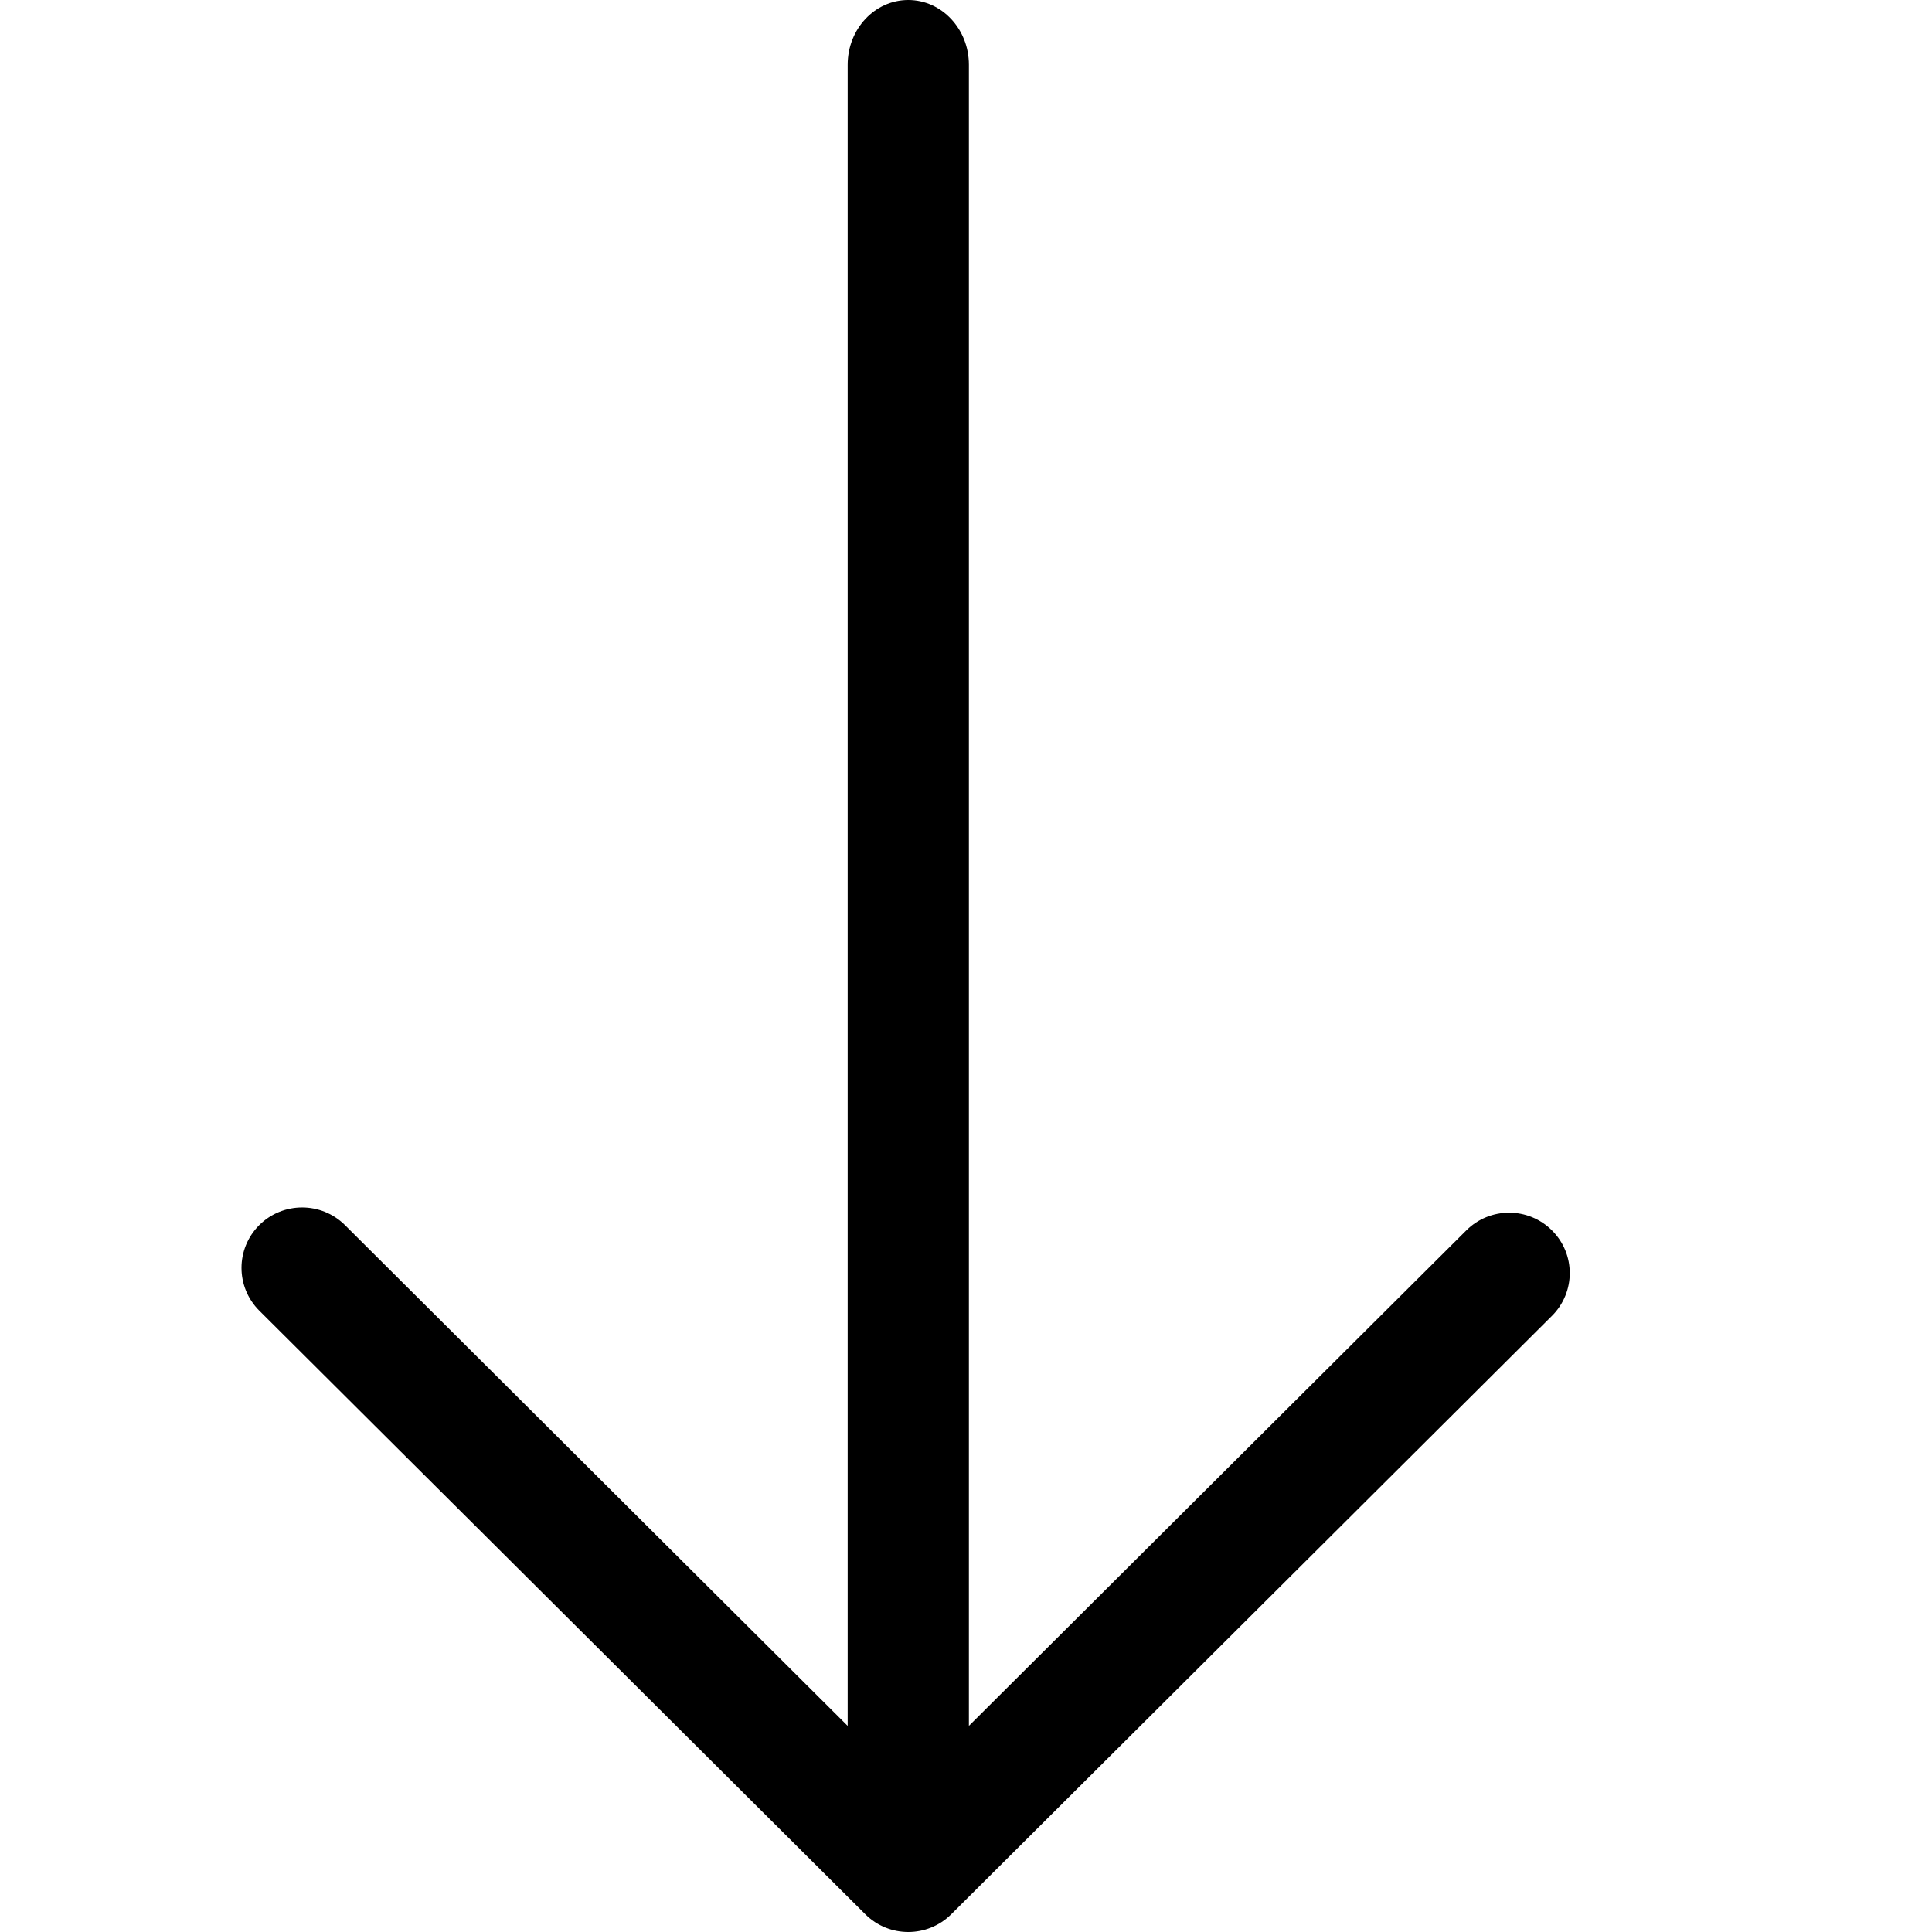
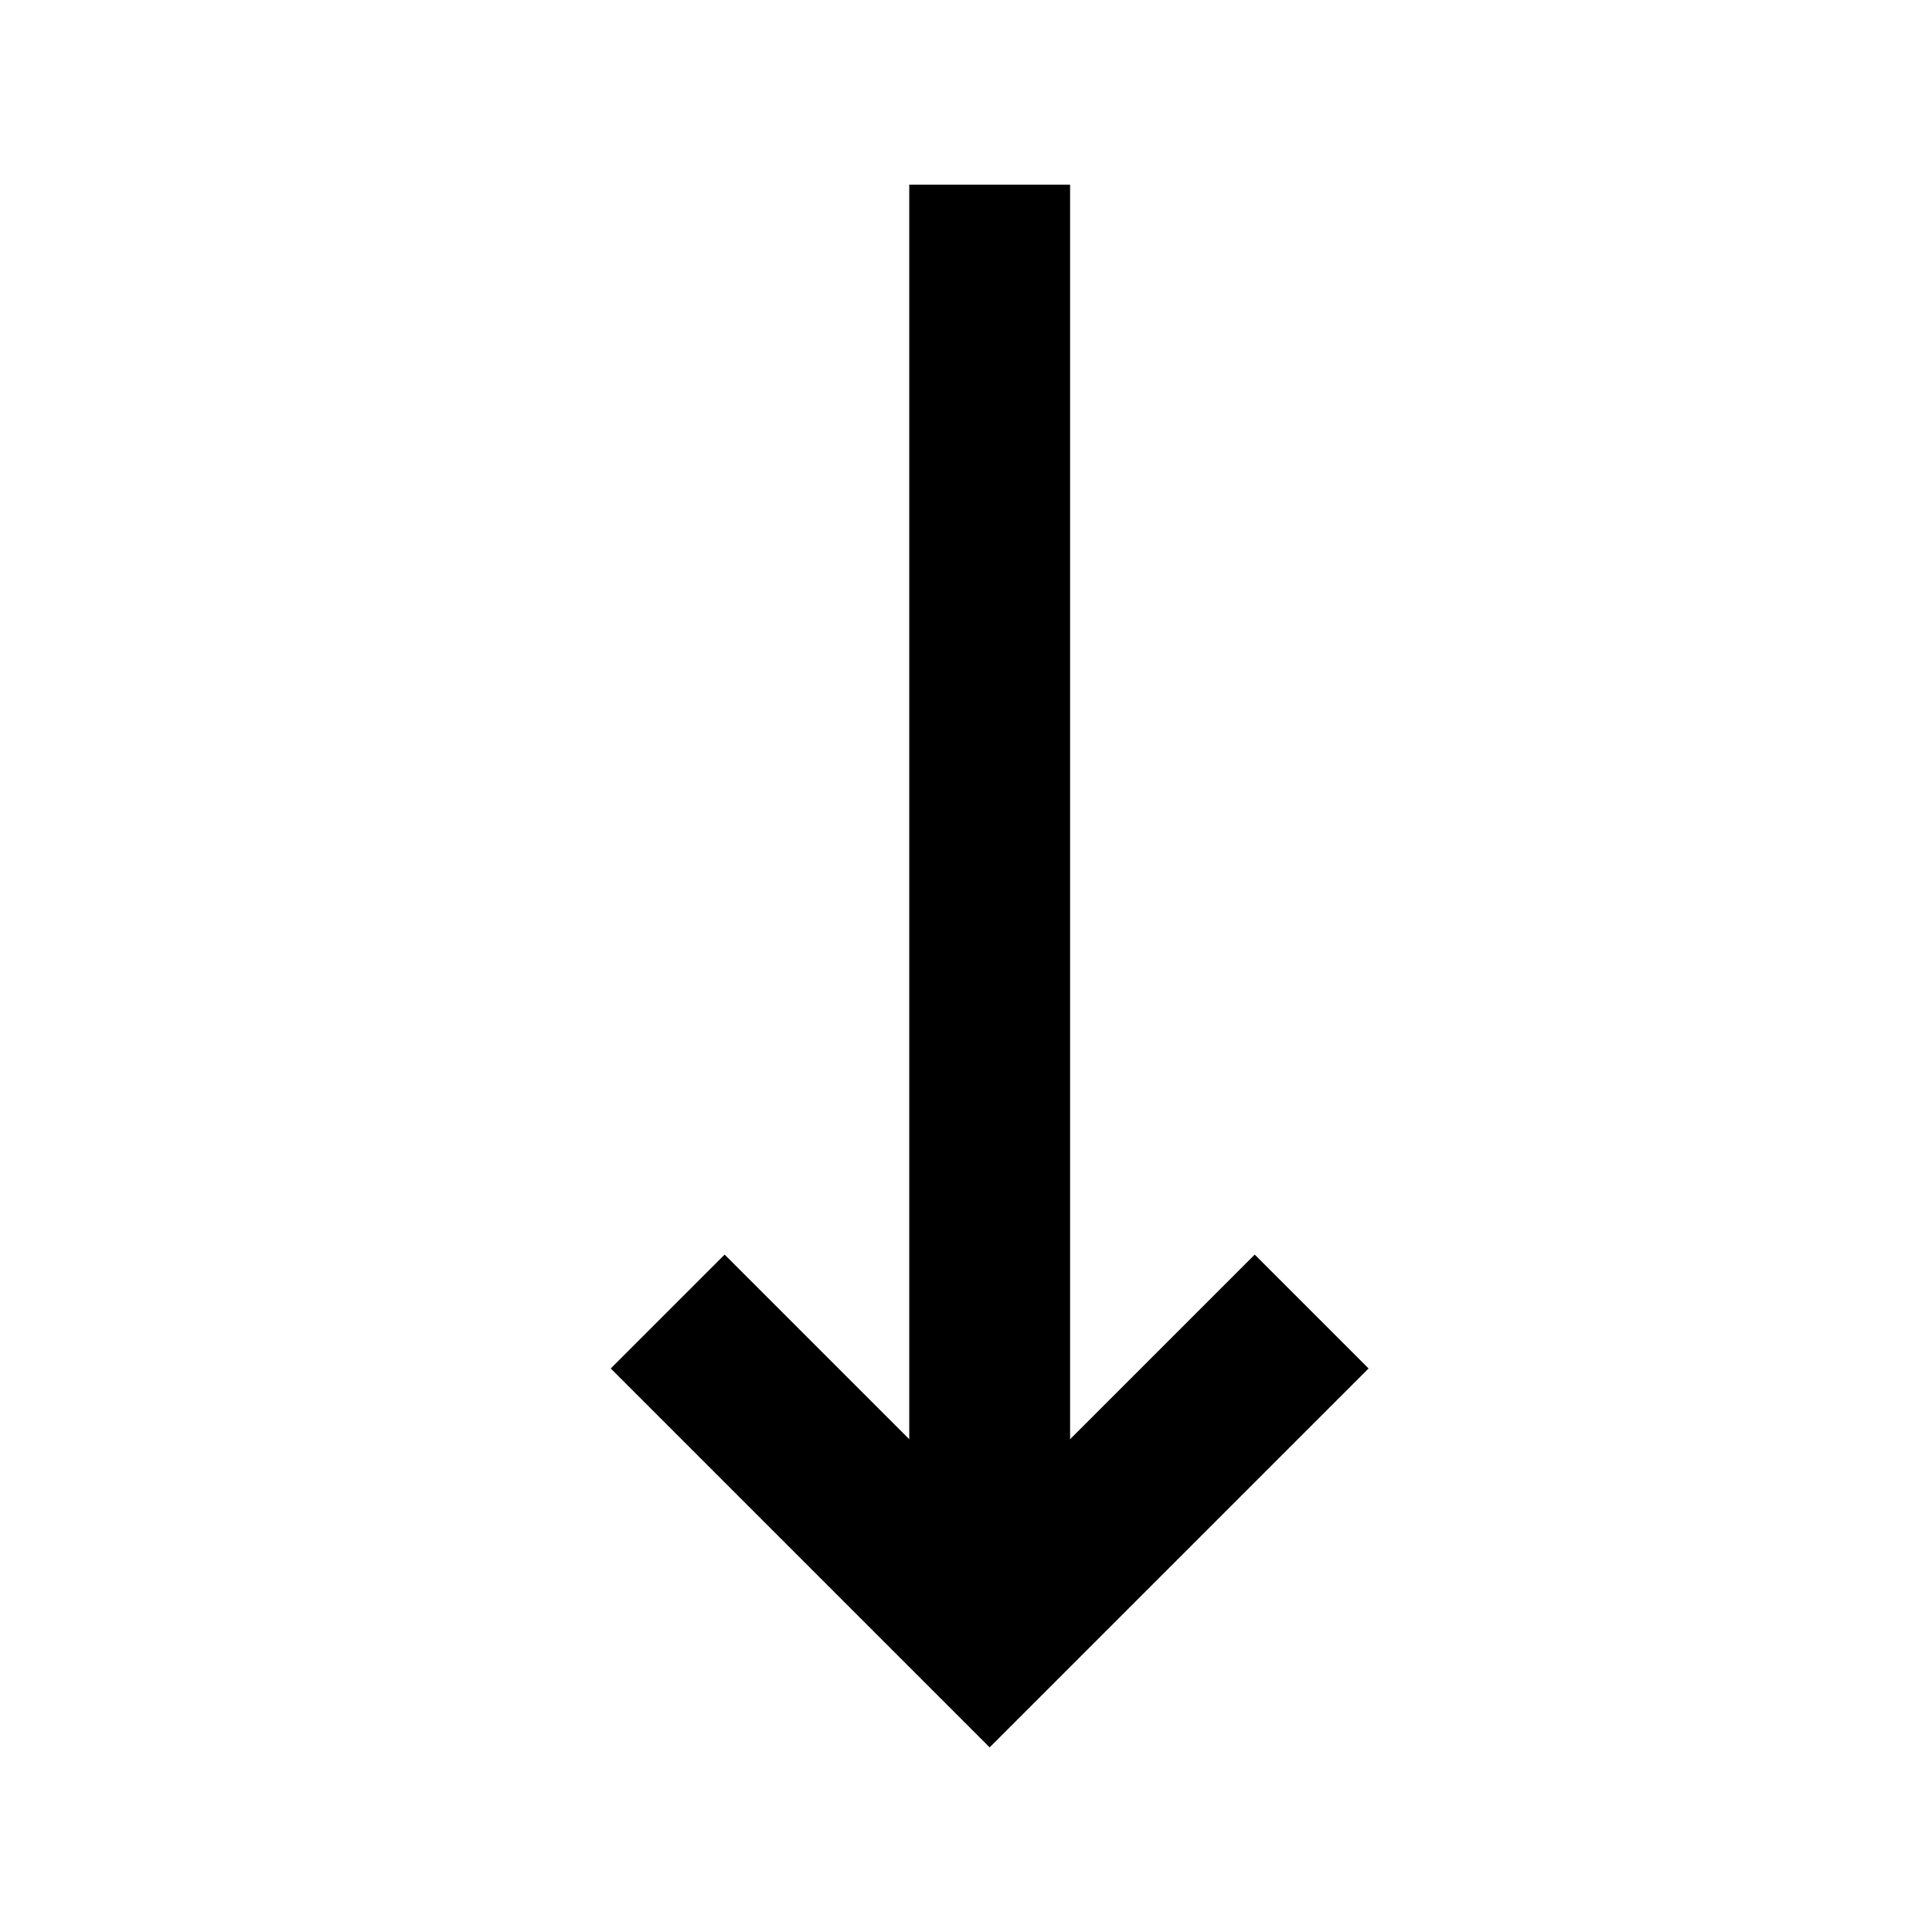
<svg xmlns="http://www.w3.org/2000/svg" width="16px" height="16px">
-   <path d="M2.857,10.146 L7.02,14.293 L7.02,0.536 C7.02,0.24 7.244,0 7.522,0 C7.799,0 8.024,0.24 8.024,0.536 L8.024,14.293 L12.143,10.19 C12.339,9.994 12.657,9.994 12.853,10.19 C13.049,10.385 13.049,10.701 12.853,10.897 L7.877,15.854 C7.779,15.951 7.65,16 7.522,16 C7.393,16 7.265,15.951 7.167,15.854 L2.147,10.854 C1.951,10.658 1.951,10.342 2.147,10.146 C2.343,9.951 2.661,9.951 2.857,10.146 Z" />
+   <path d="M 8.862,1.529 V 11.919 l 1.529,-1.529 0.943,0.943 -3.138,3.138 -3.138,-3.138 0.943,-0.943 1.529,1.529 V 1.529 Z" />
</svg>
